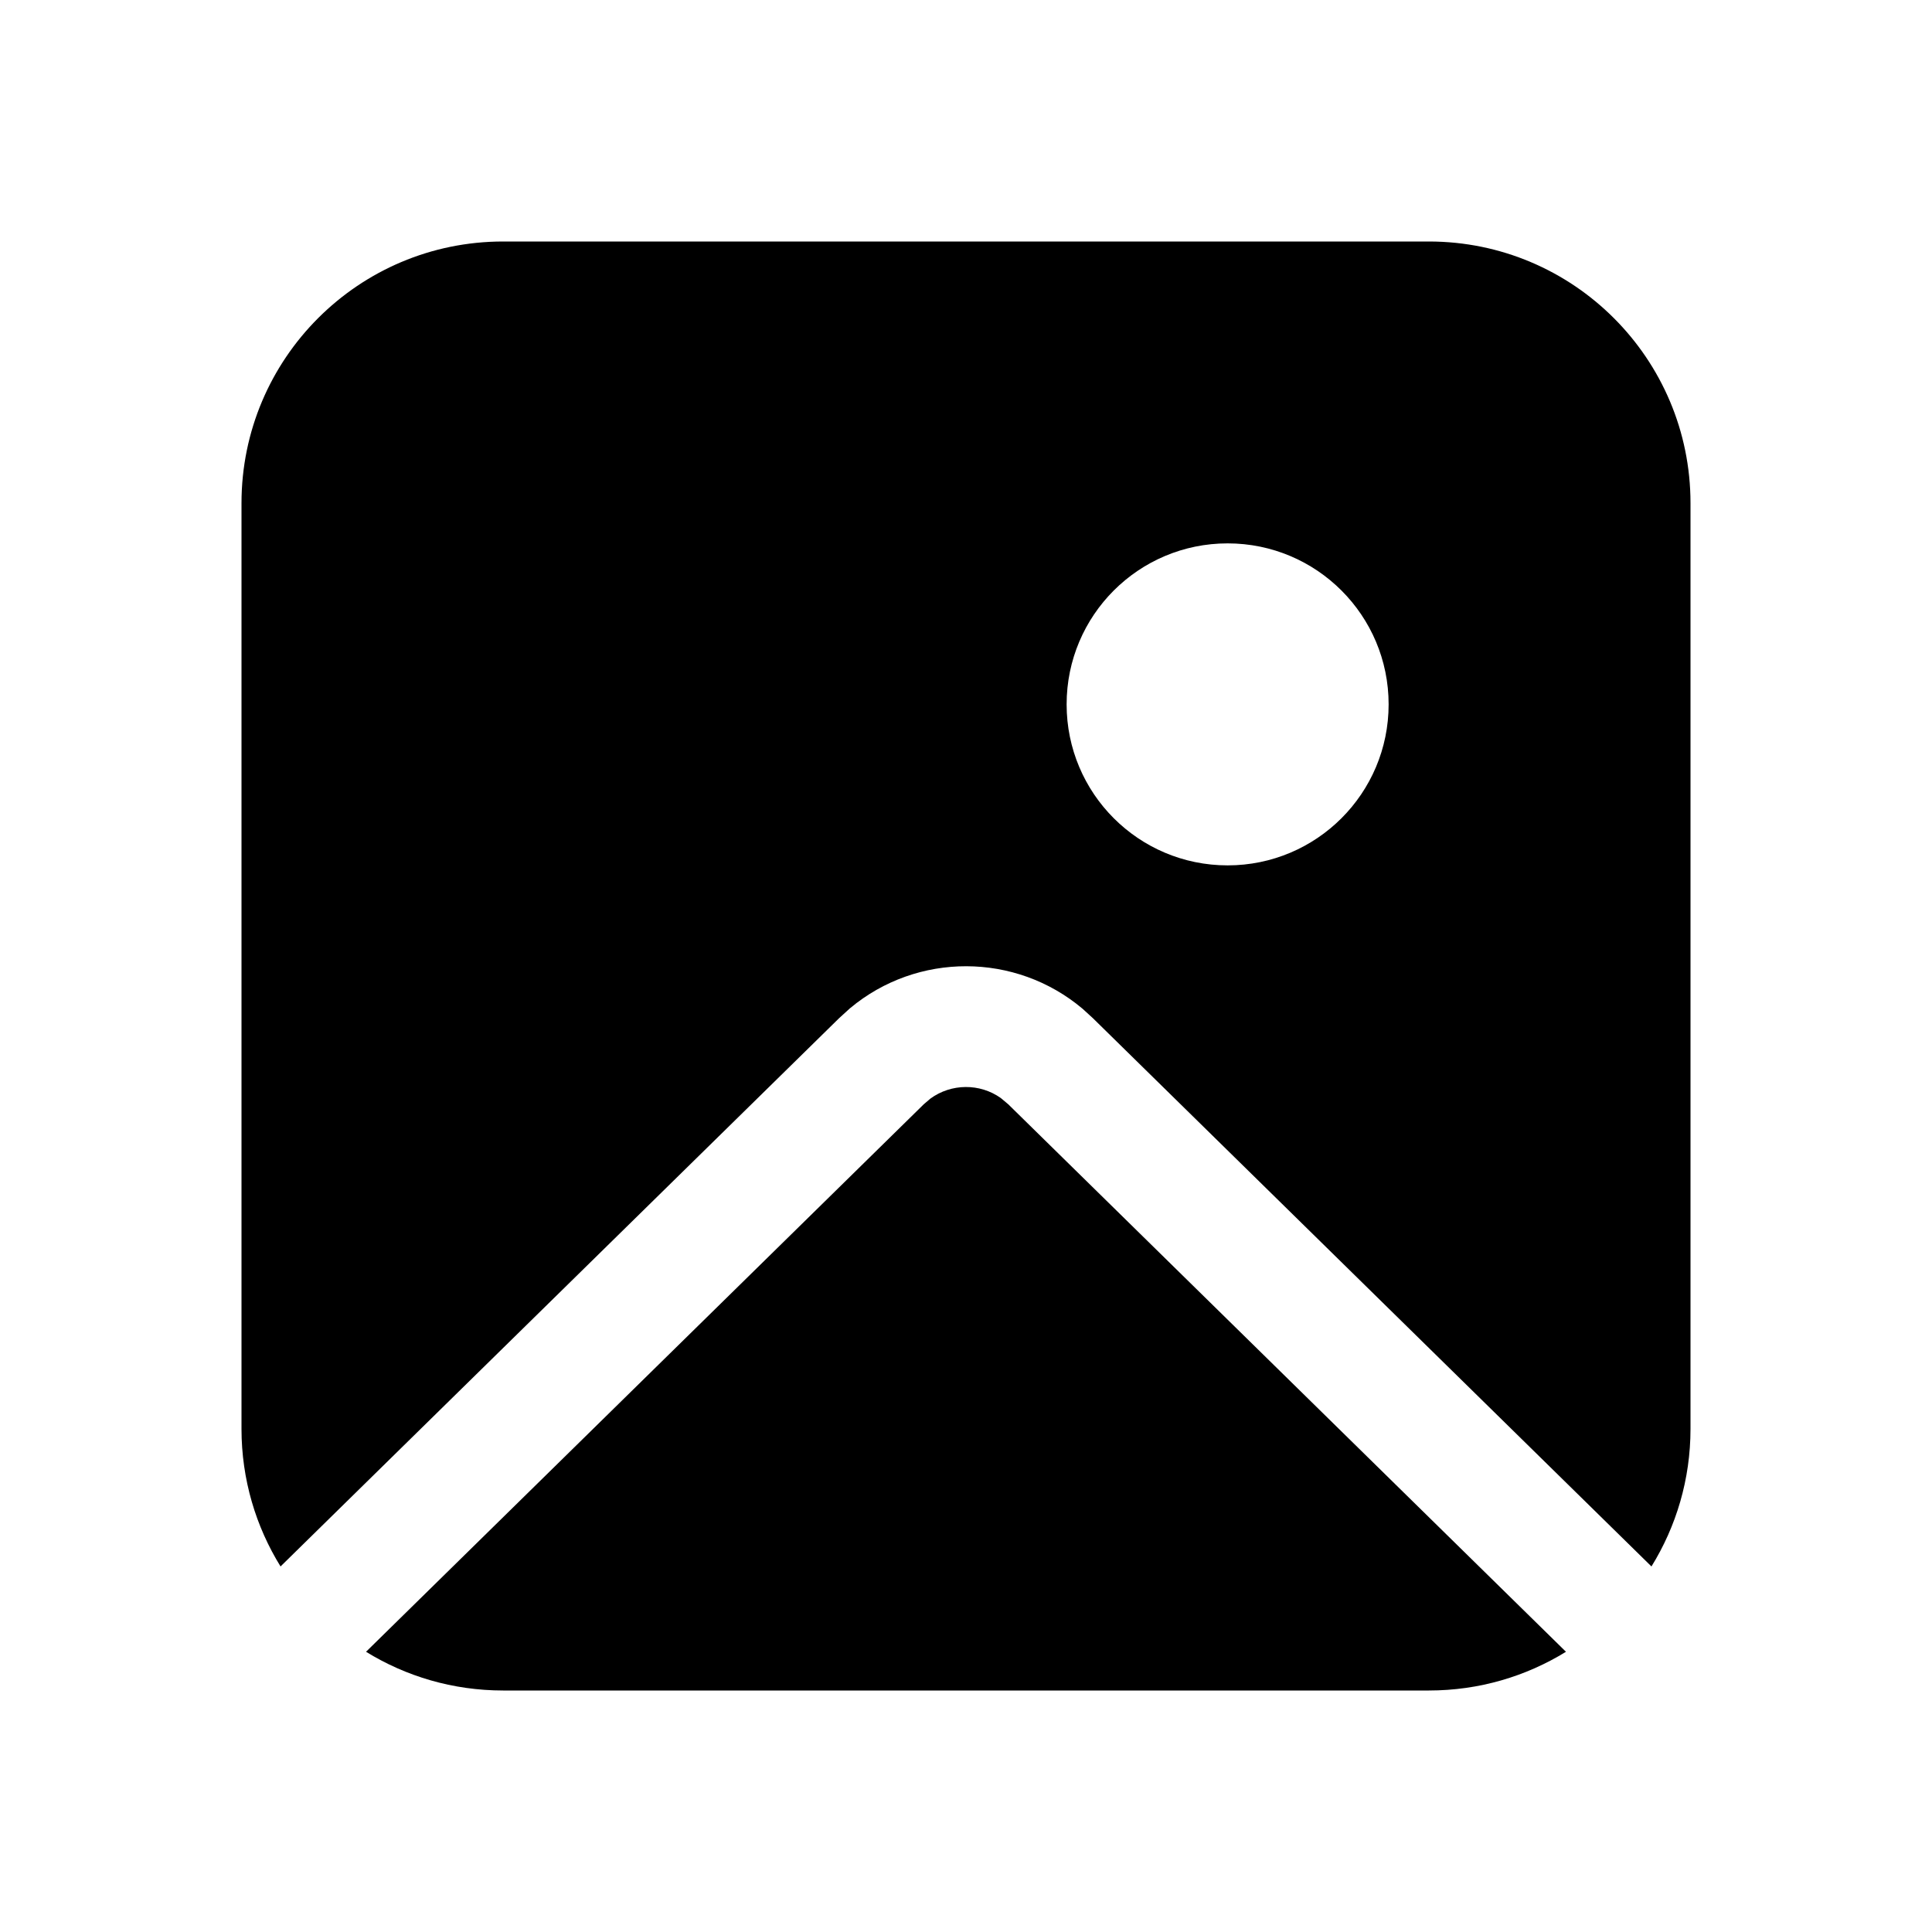
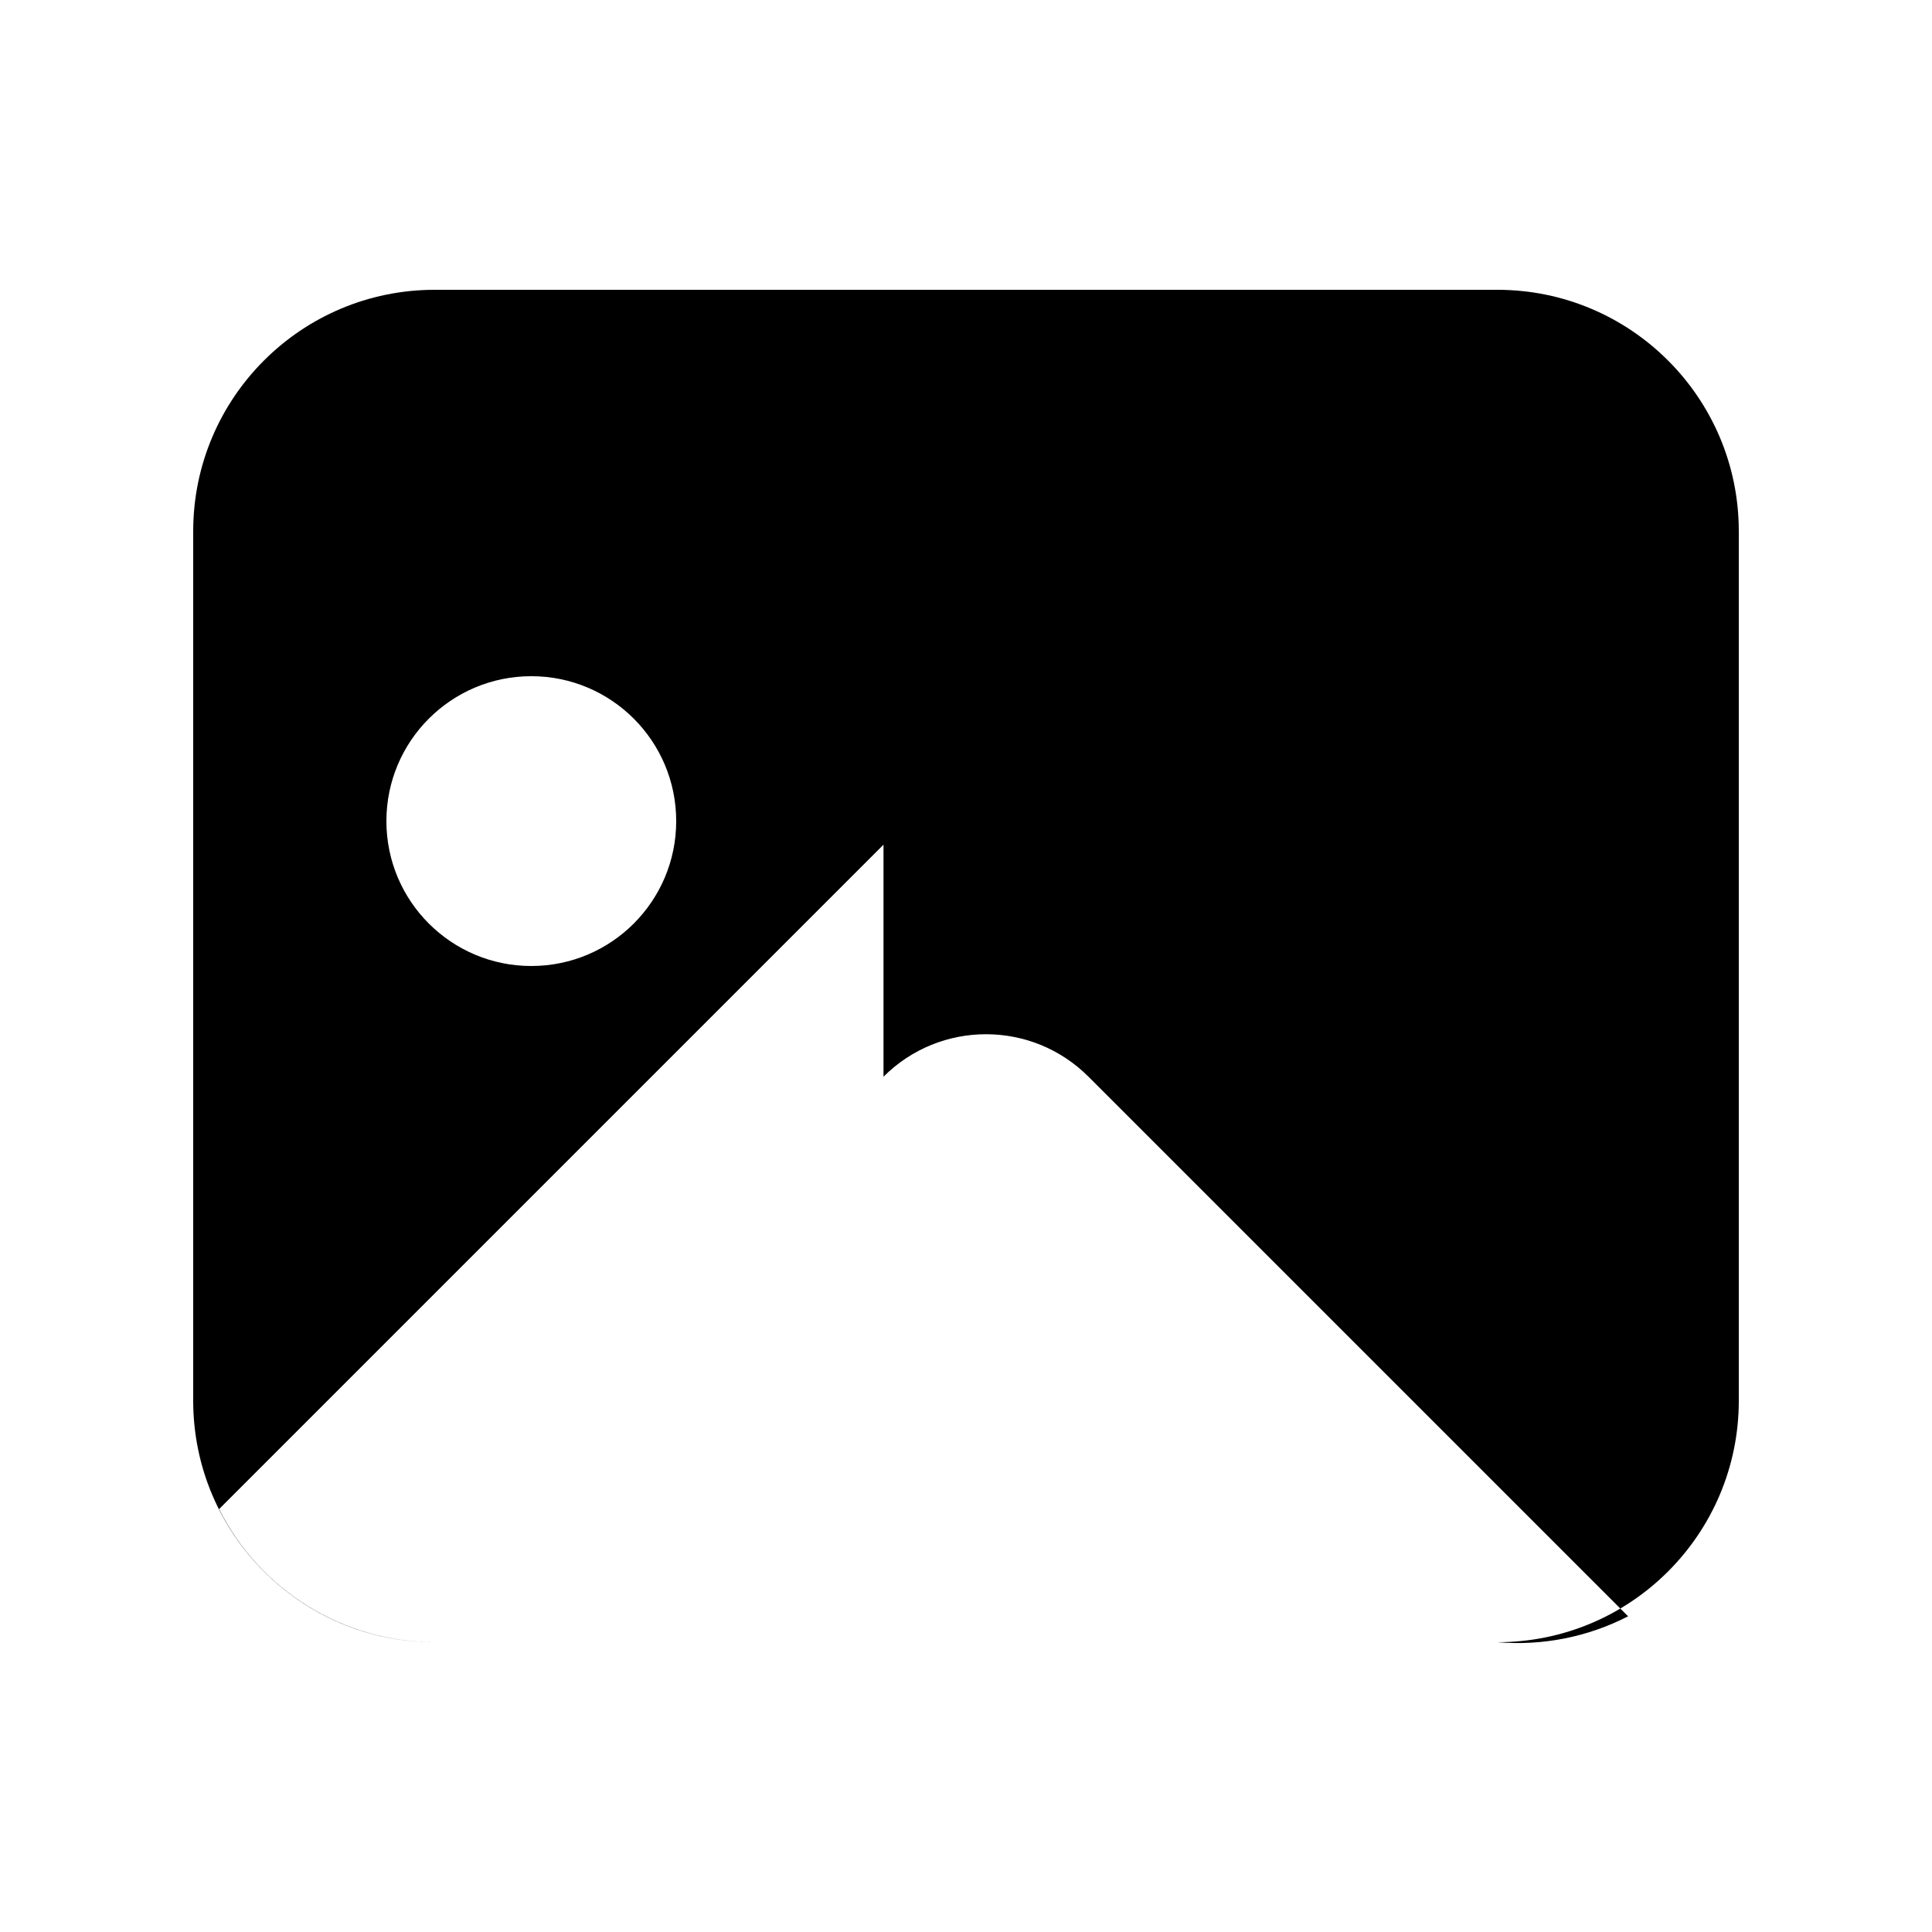
- <svg xmlns="http://www.w3.org/2000/svg" width="24" height="24" viewBox="0 0 24 24" fill="#000000">
-   <path d="M11.558 13.647L11.475 13.718L4.547 20.519C5.042 20.824 5.626 21 6.25 21H17.75C18.375 21 18.958 20.824 19.453 20.519L12.525 13.718L12.432 13.64C12.171 13.455 11.817 13.458 11.558 13.647ZM21 6.25C21 4.455 19.545 3 17.75 3H6.25C4.455 3 3 4.455 3 6.25V17.75C3 18.377 3.178 18.963 3.485 19.459L10.424 12.648L10.559 12.525C11.394 11.827 12.615 11.829 13.448 12.531L13.576 12.648L20.515 19.459C20.822 18.963 21 18.377 21 17.75V6.25ZM15.25 10.75C14.145 10.75 13.25 9.855 13.25 8.75C13.25 7.645 14.145 6.75 15.25 6.75C16.355 6.75 17.25 7.645 17.25 8.75C17.25 9.855 16.355 10.75 15.25 10.75Z" fill="#000000" />
+ <svg xmlns="http://www.w3.org/2000/svg" width="20" height="20" viewBox="0 0 20 20">
+   <path fill="currentColor" d="M4.5 3A2.5 2.5 0 0 0 2 5.5v9A2.5 2.5 0 0 0 4.5 17h11a2.5 2.5 0 0 0 2.5-2.5v-9A2.5 2.5 0 0 0 15.5 3h-11ZM7 8.5a1.5 1.5 0 1 1-3 0 1.5 1.5 0 0 1 3 0Zm2.146 2.646a1.5 1.5 0 0 1 2.122 0l5.586 5.586A2.5 2.5 0 0 1 15.5 17h-11a2.5 2.5 0 0 1-2.232-1.378l6.878-6.878Z" />
</svg>
